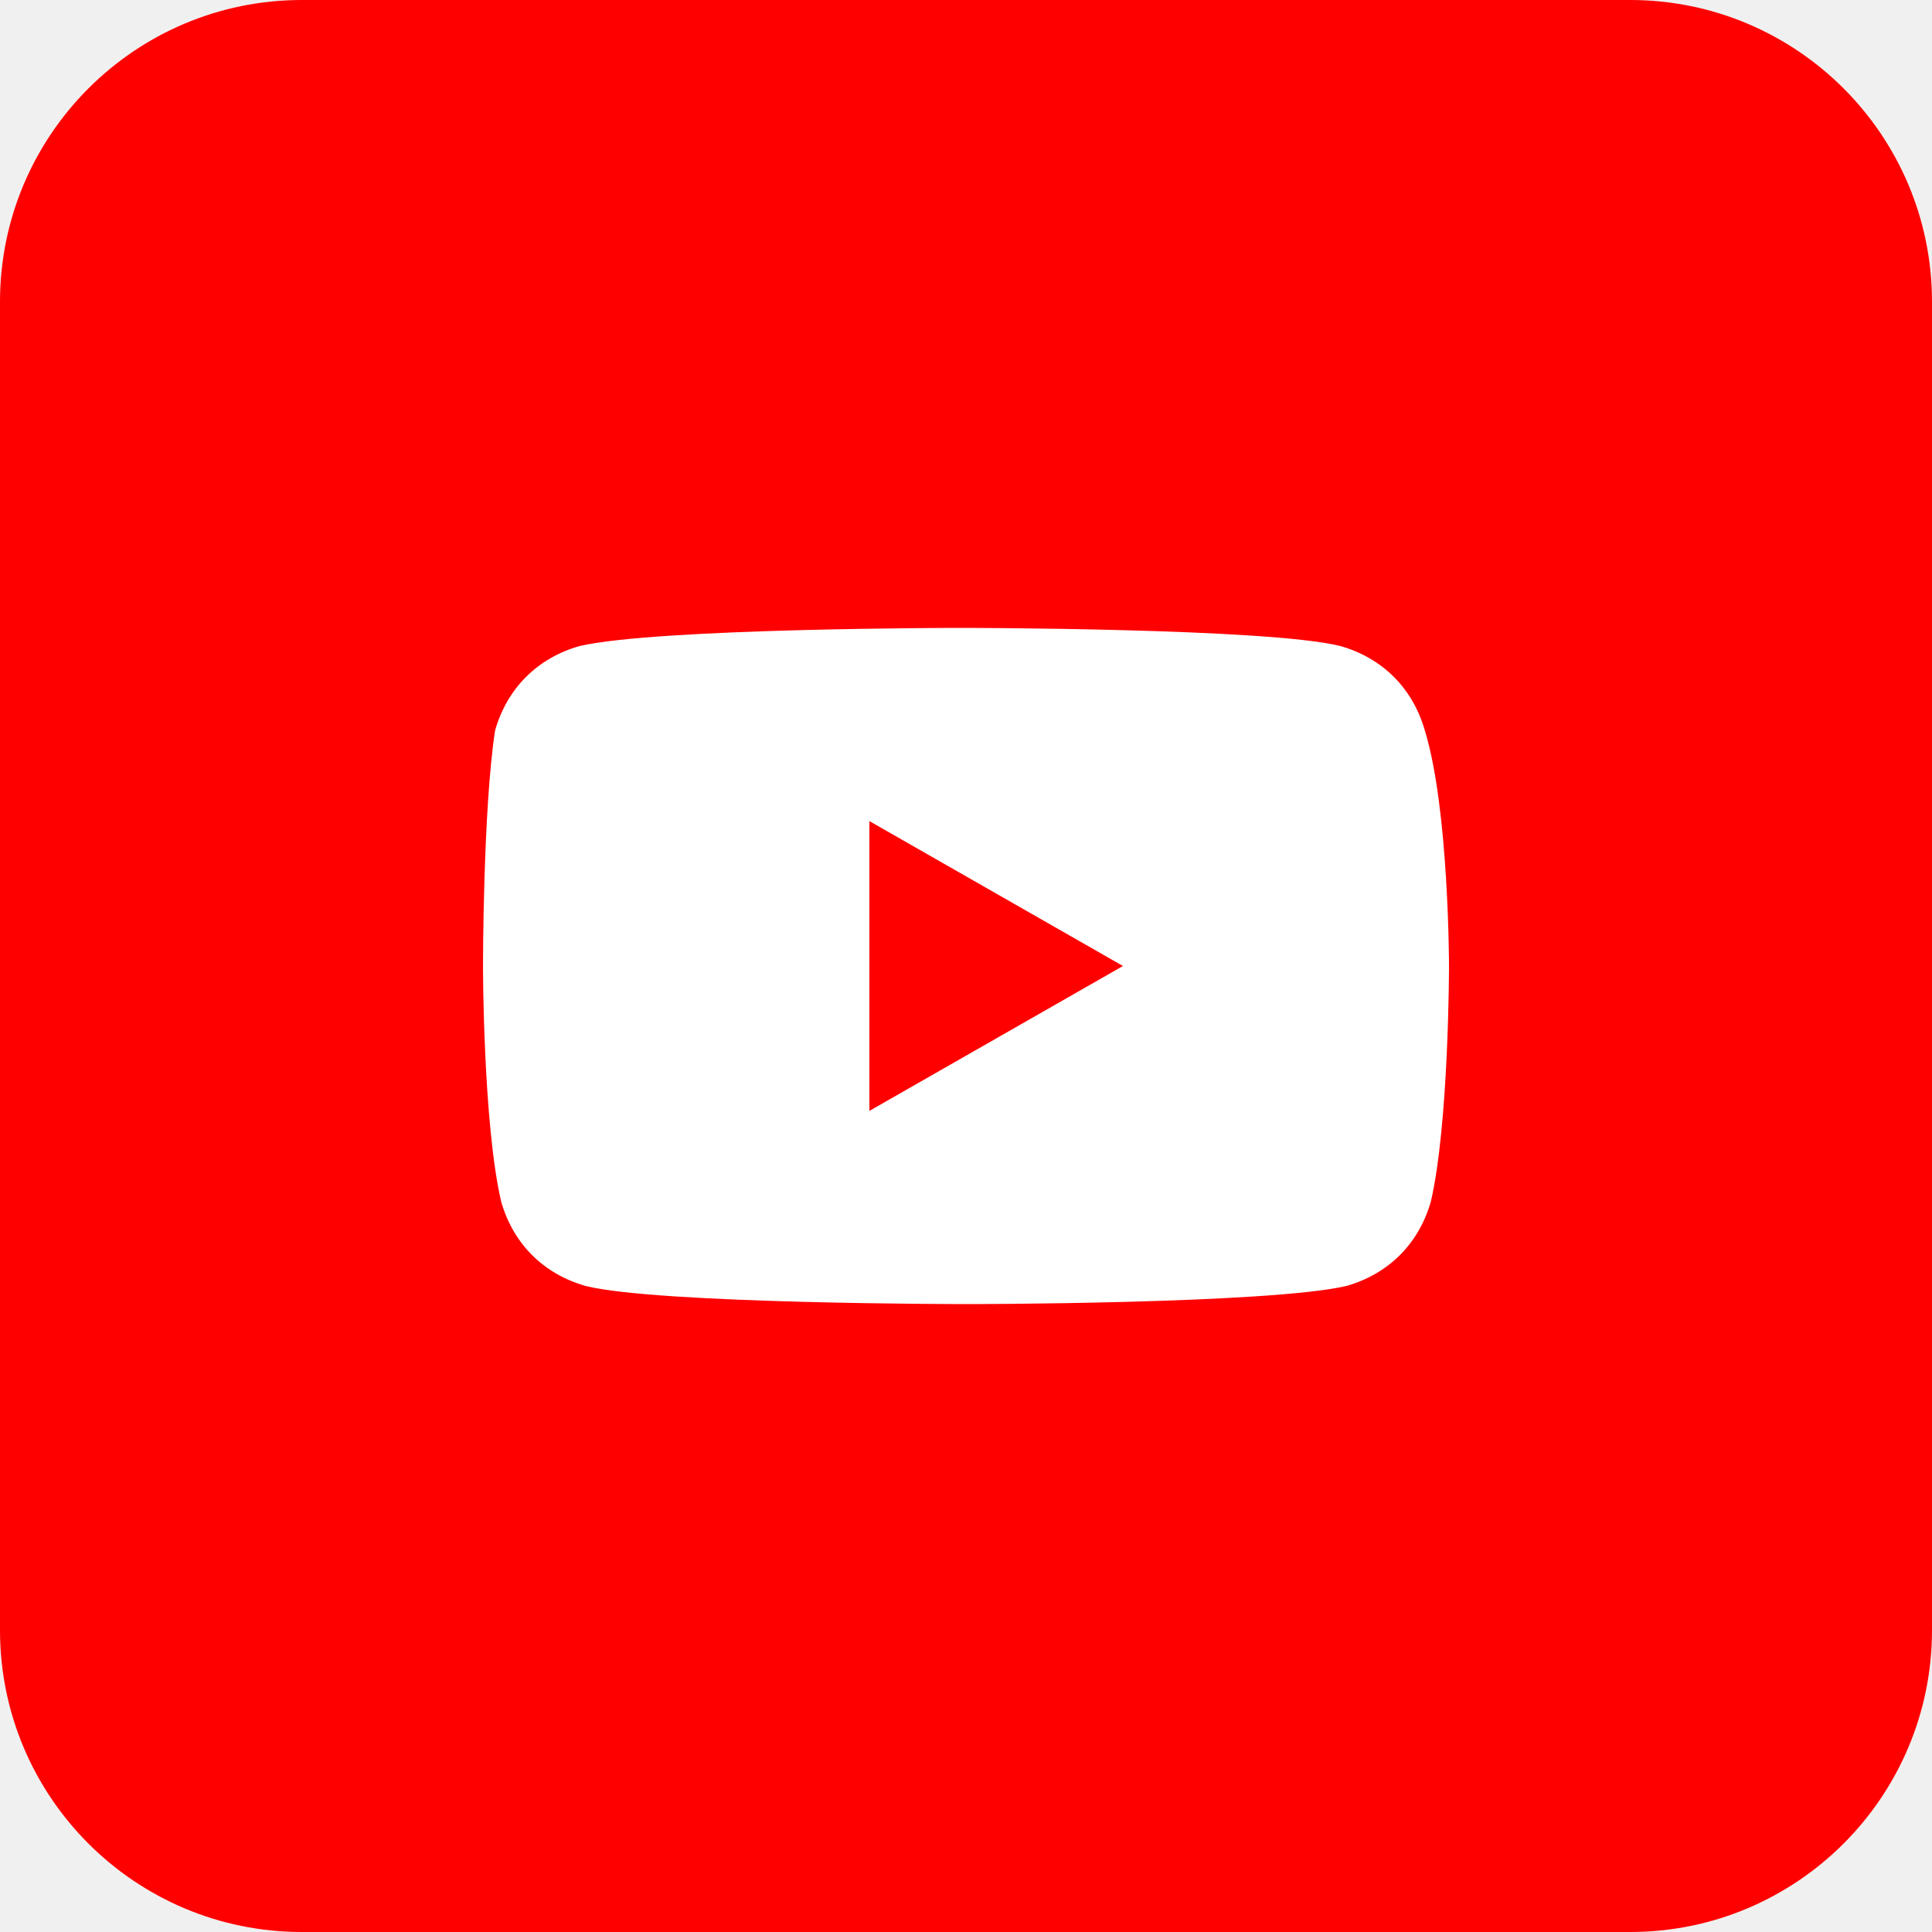
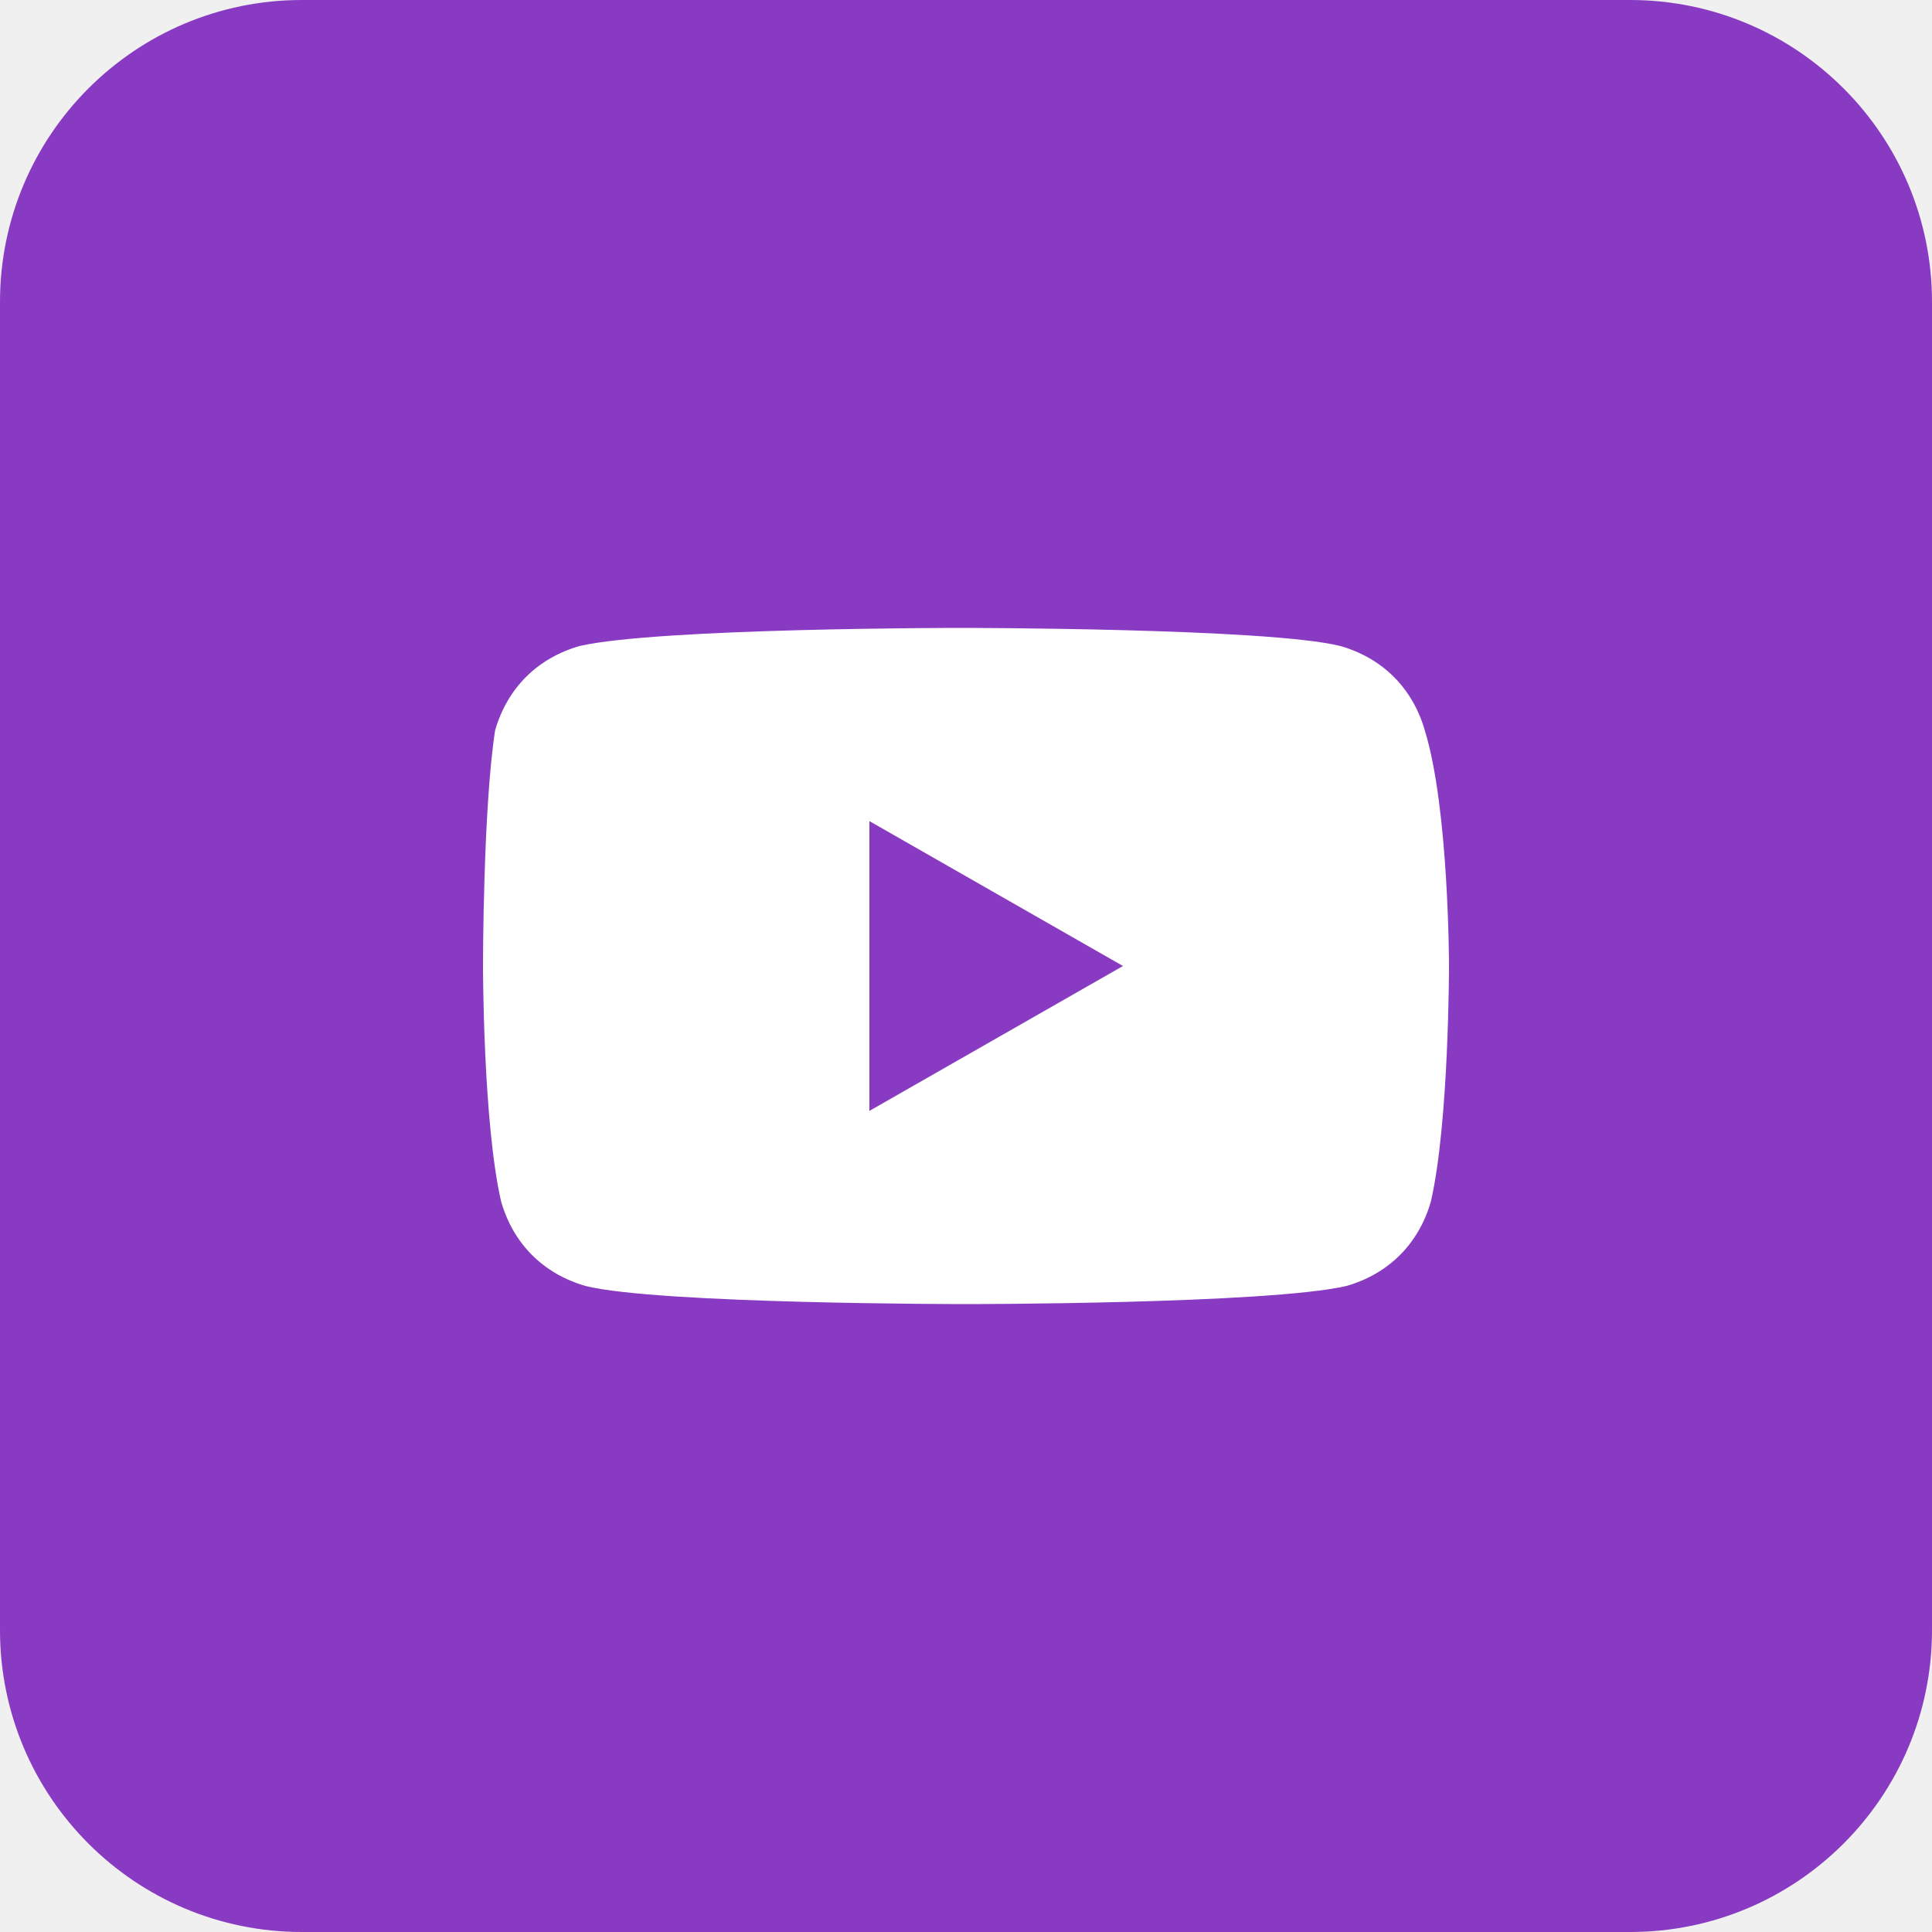
- <svg xmlns="http://www.w3.org/2000/svg" width="50" height="50" viewBox="0 0 50 50" fill="none">
-   <path d="M42.188 0L7.812 0C3.498 0 0 3.498 0 7.812L0 42.188C0 46.502 3.498 50 7.812 50H42.188C46.502 50 50 46.502 50 42.188V7.812C50 3.498 46.502 0 42.188 0Z" fill="#FF0000" />
-   <path d="M36.875 18.906C36.562 17.812 35.781 17.031 34.688 16.719C32.812 16.25 24.844 16.25 24.844 16.25C24.844 16.25 17.031 16.25 15 16.719C13.906 17.031 13.125 17.812 12.812 18.906C12.5 20.938 12.5 25 12.5 25C12.5 25 12.5 29.062 12.969 31.094C13.281 32.188 14.062 32.969 15.156 33.281C17.031 33.75 25 33.75 25 33.75C25 33.75 32.812 33.75 34.844 33.281C35.938 32.969 36.719 32.188 37.031 31.094C37.5 29.062 37.5 25 37.5 25C37.5 25 37.5 20.938 36.875 18.906ZM22.5 28.75V21.25L29.062 25L22.5 28.75Z" fill="white" />
+ <svg xmlns="http://www.w3.org/2000/svg" width="24" height="24" viewBox="0 0 24 24" fill="none">
+   <path d="M20.25 0L3.75 0C1.679 0 0 1.679 0 3.75L0 20.25C0 22.321 1.679 24 3.75 24H20.25C22.321 24 24 22.321 24 20.25V3.75C24 1.679 22.321 0 20.25 0Z" fill="#893AC2" />
+   <path d="M17.7 9.075C17.55 8.55 17.175 8.175 16.65 8.025C15.75 7.8 11.925 7.8 11.925 7.8C11.925 7.8 8.175 7.8 7.2 8.025C6.675 8.175 6.3 8.55 6.15 9.075C6 10.05 6 12 6 12C6 12 6 13.95 6.225 14.925C6.375 15.45 6.75 15.825 7.275 15.975C8.175 16.2 12 16.2 12 16.2C12 16.2 15.75 16.2 16.725 15.975C17.25 15.825 17.625 15.45 17.775 14.925C18 13.95 18 12 18 12C18 12 18 10.05 17.7 9.075ZM10.8 13.8V10.2L13.95 12L10.8 13.8Z" fill="white" />
</svg>
